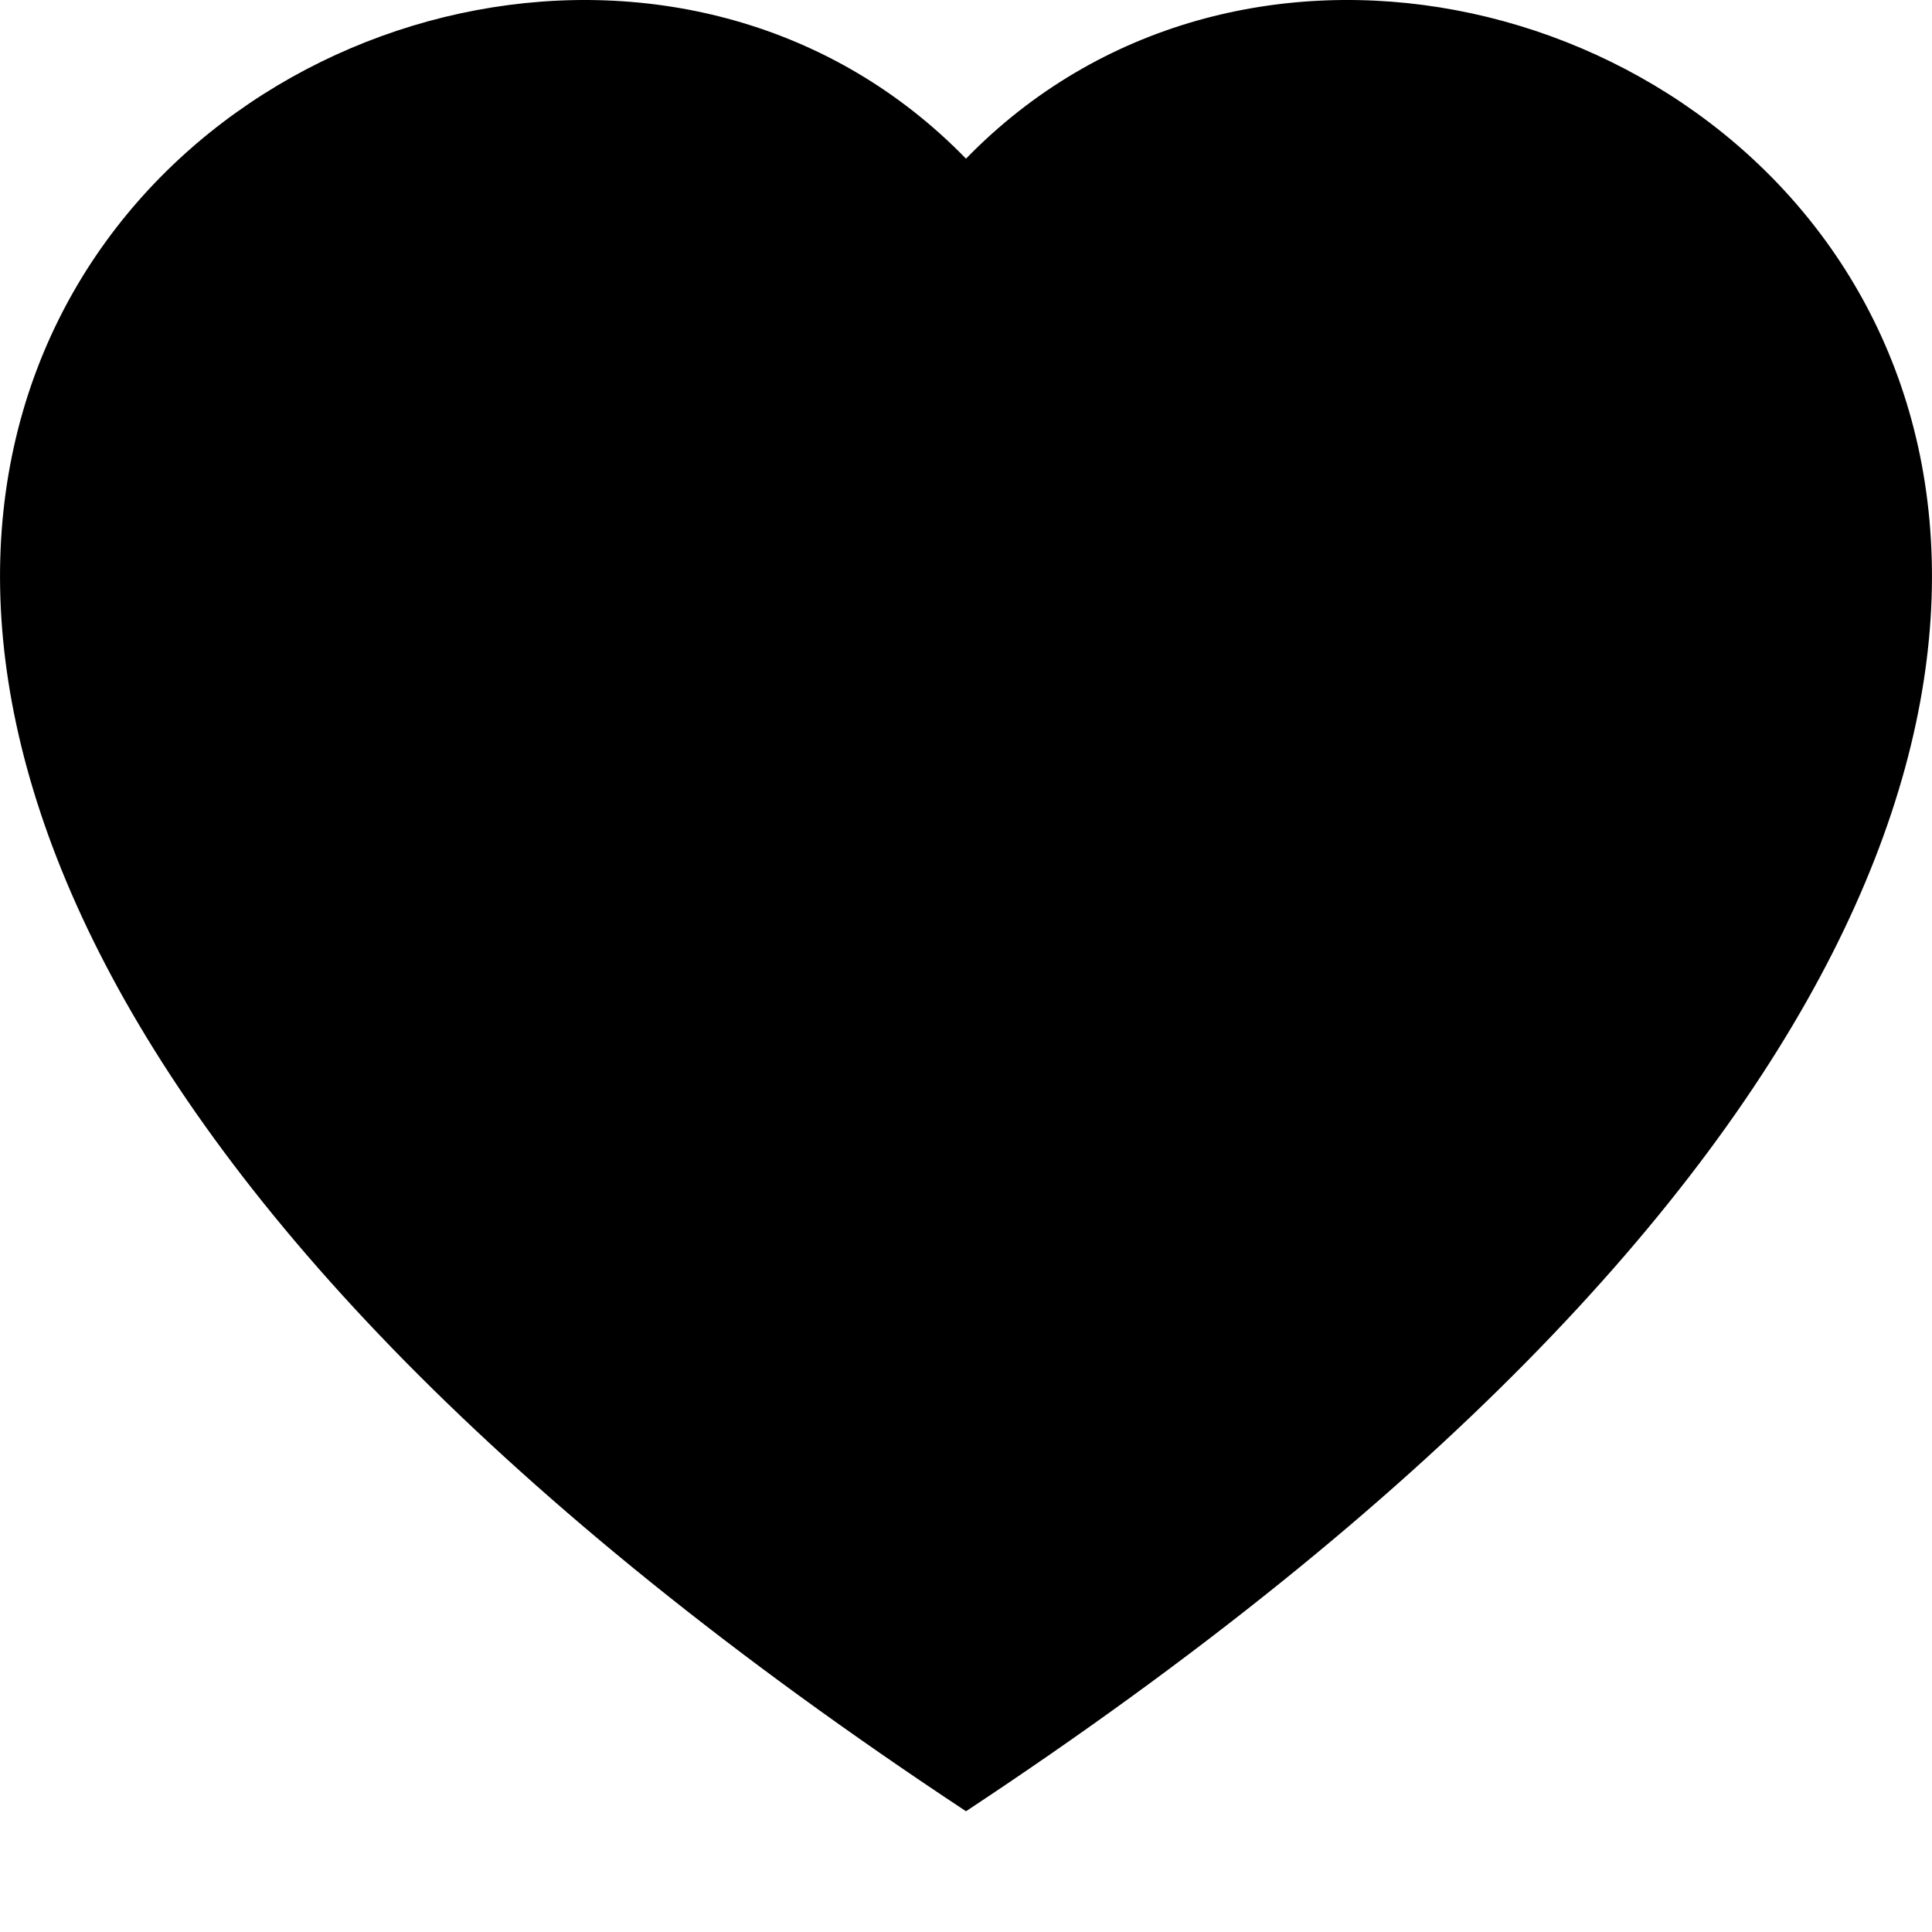
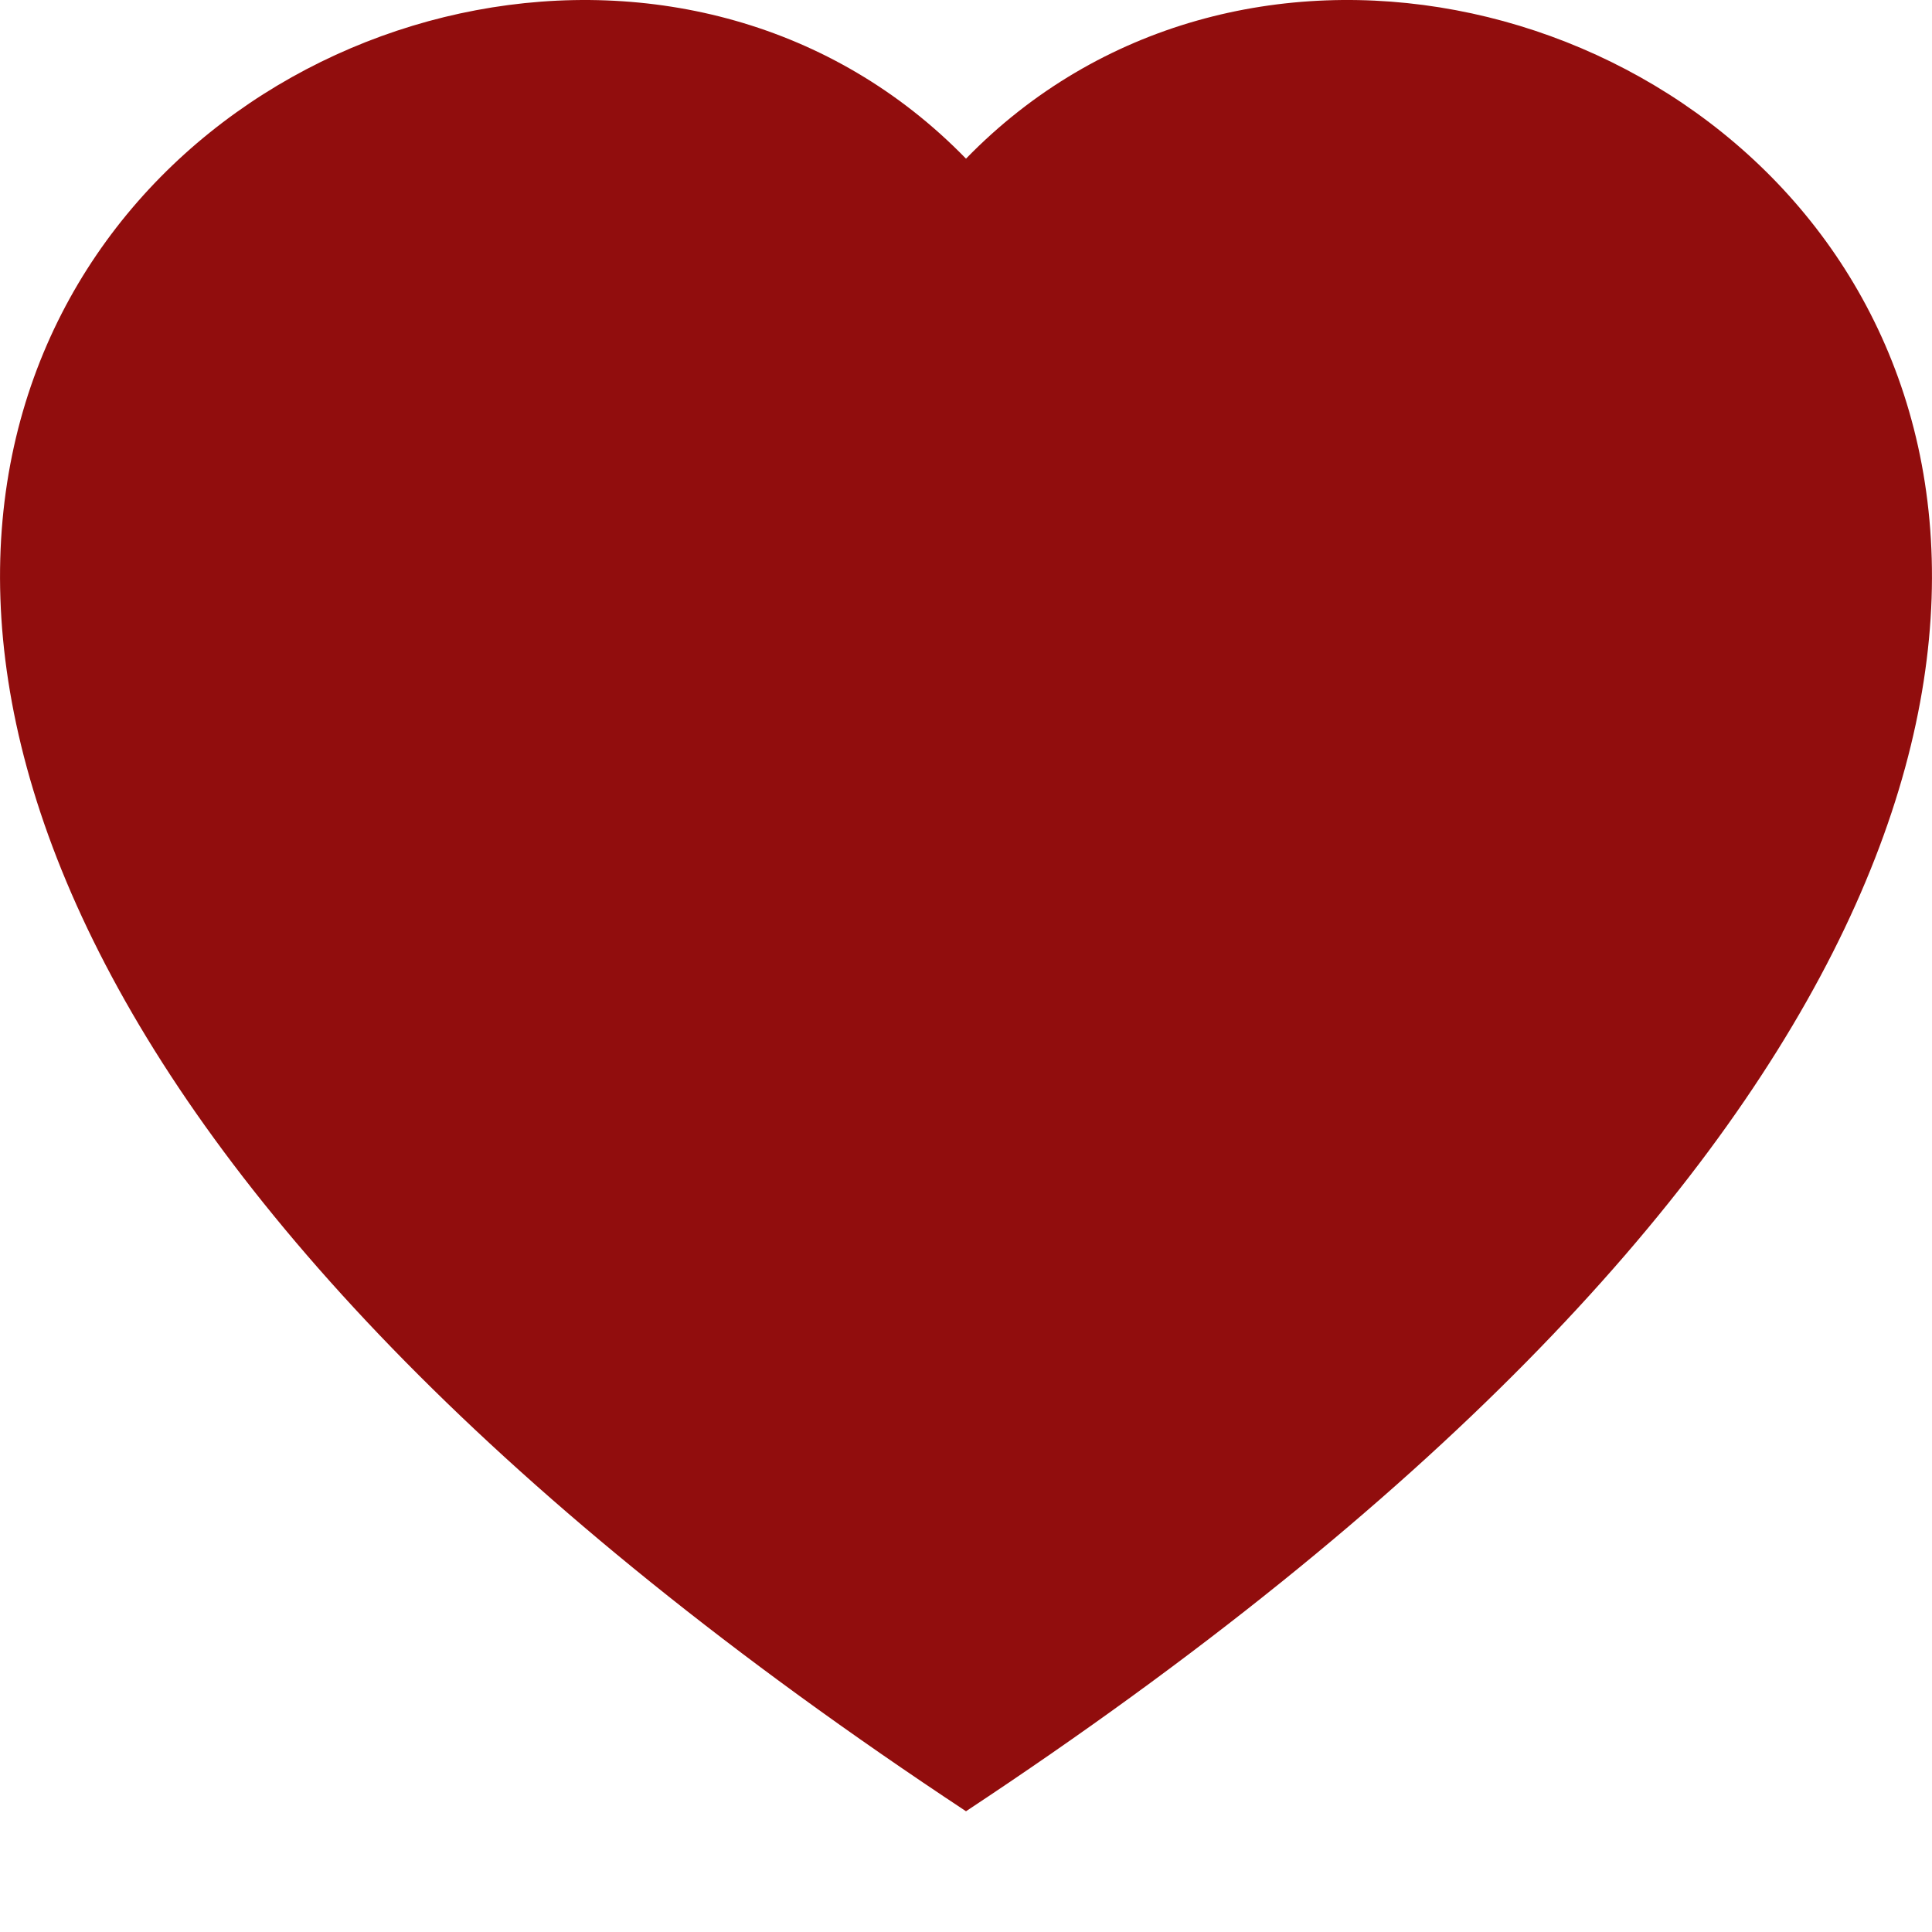
- <svg xmlns="http://www.w3.org/2000/svg" width="16" height="16" fill="currentColor" class="bi bi-heart-fill" viewBox="0 0 16 16">
+ <svg xmlns="http://www.w3.org/2000/svg" width="16" height="16" fill="#910d0d" class="bi bi-heart-fill" viewBox="0 0 16 16">
  <path fill-rule="evenodd" d="M8 1.314C12.438-3.248 23.534 4.735 8 15-7.534 4.736 3.562-3.248 8 1.314" />
</svg>
